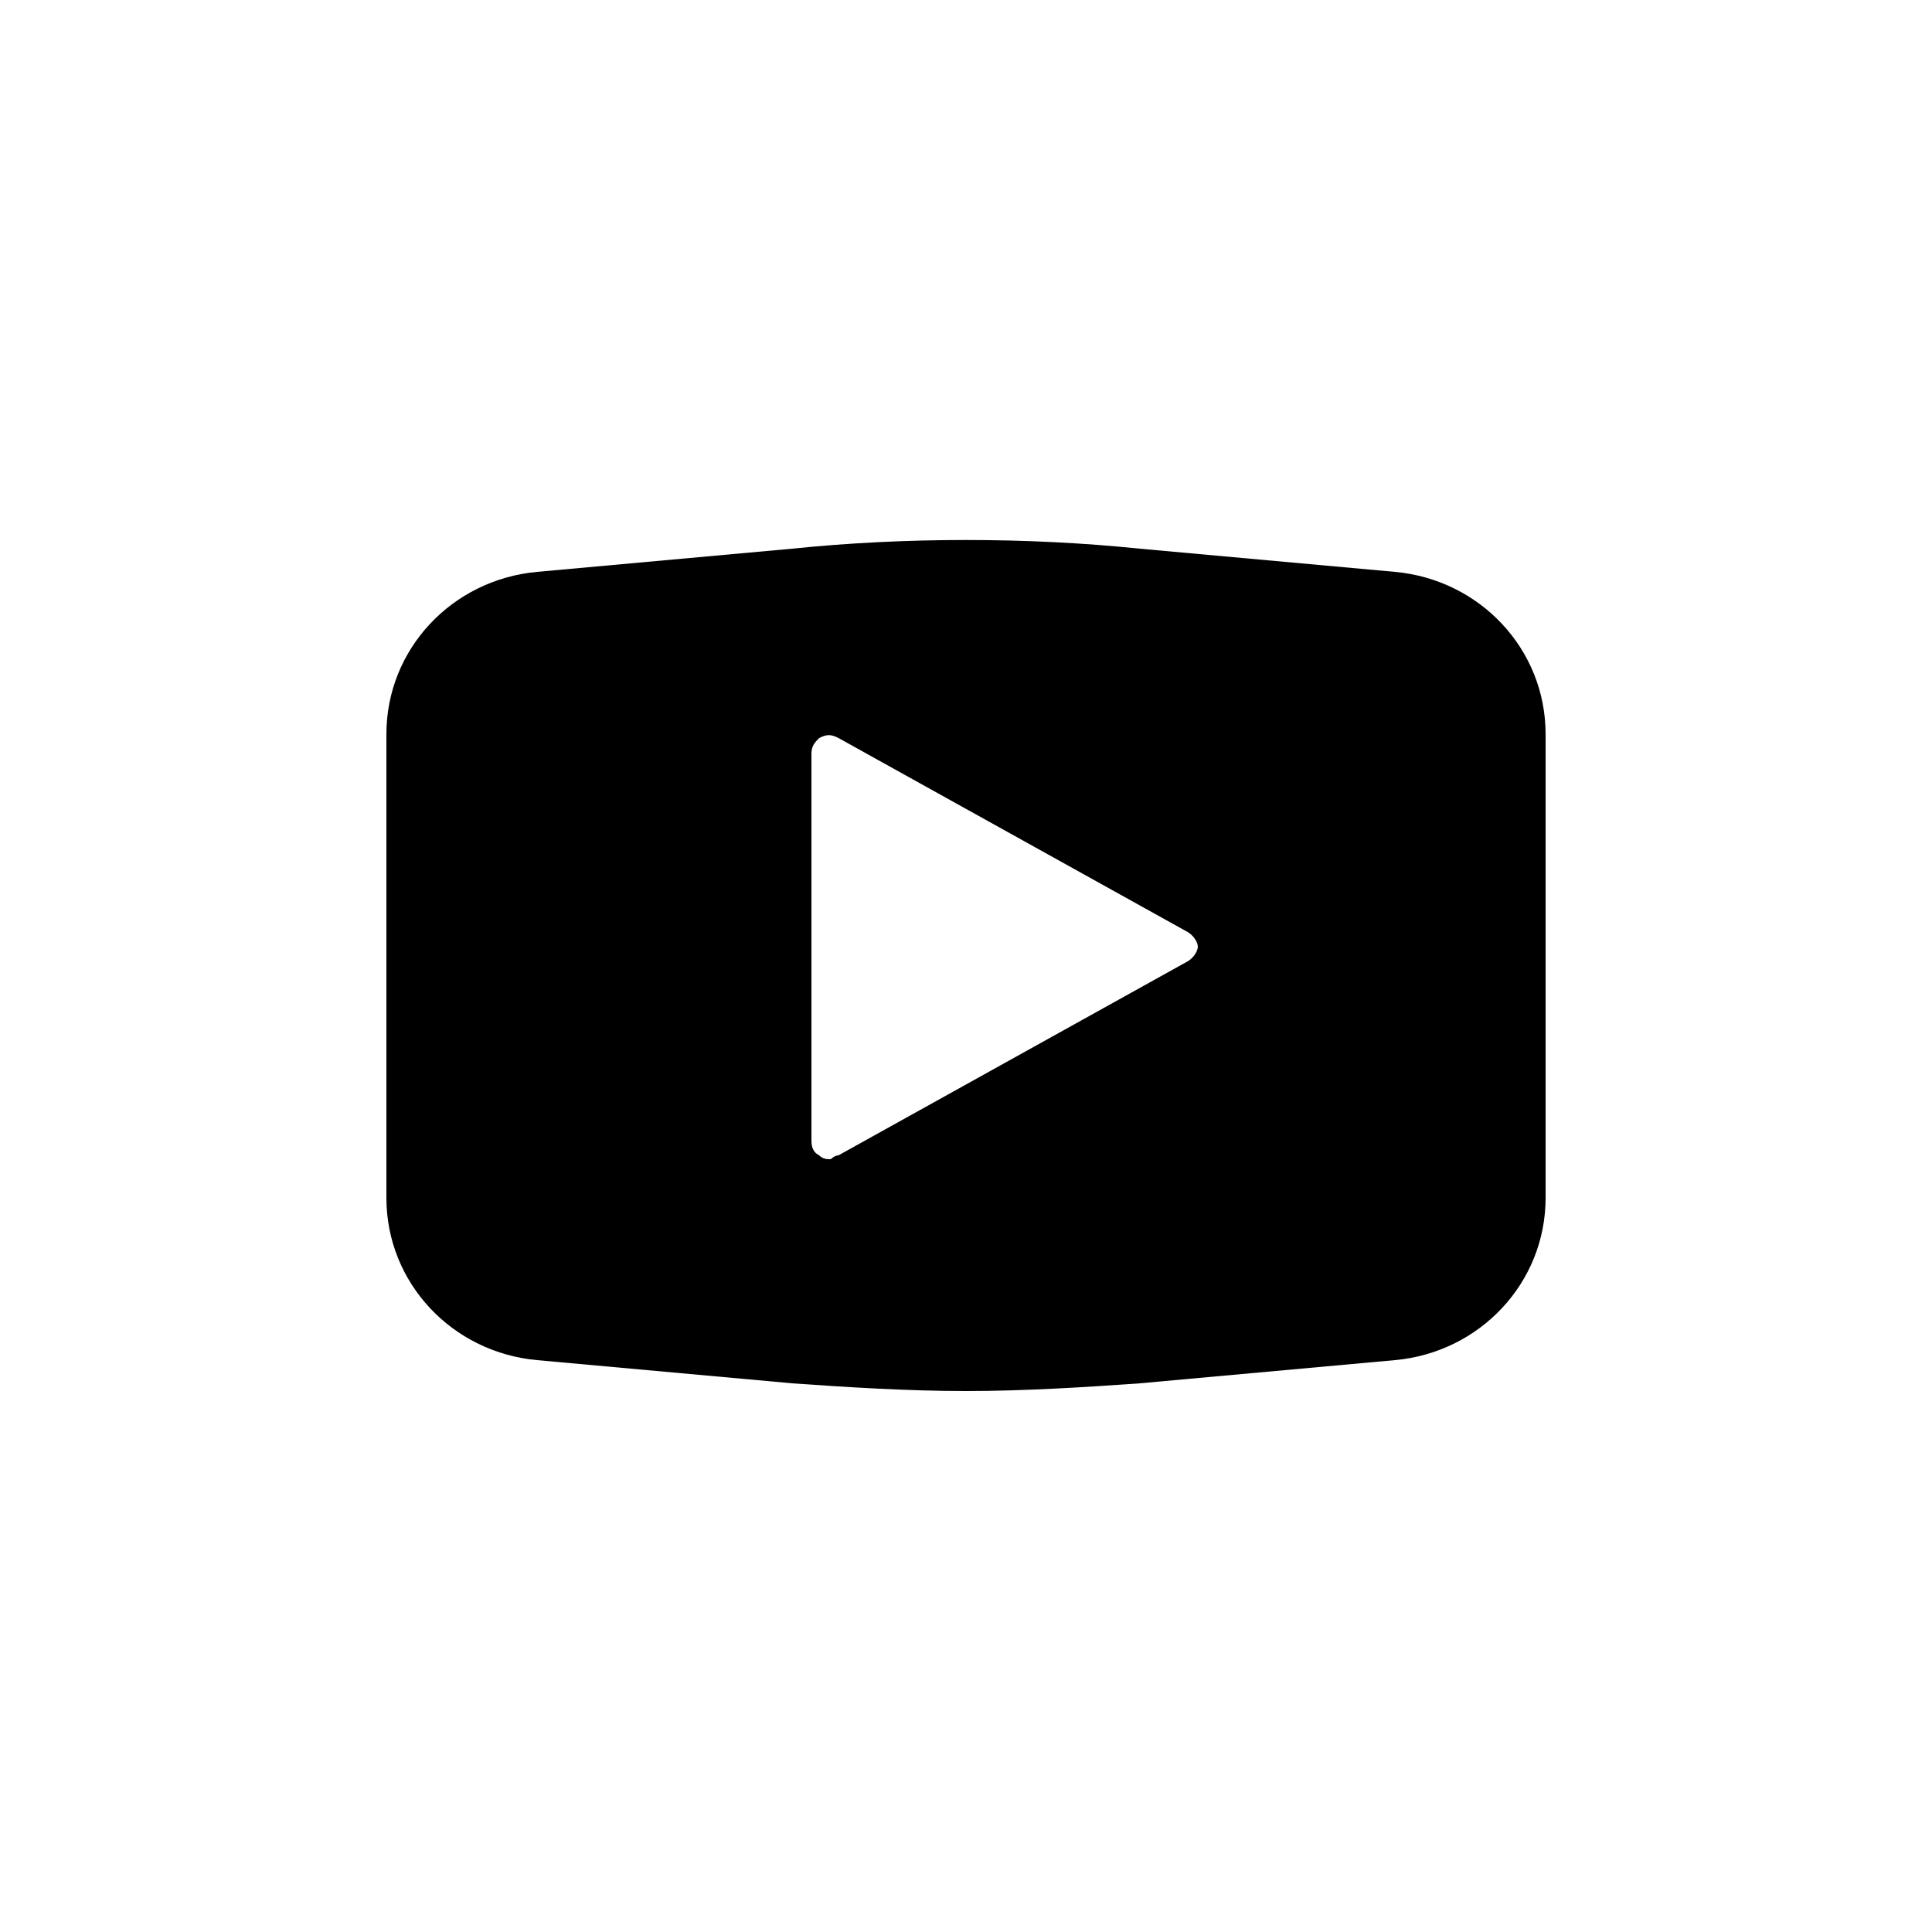
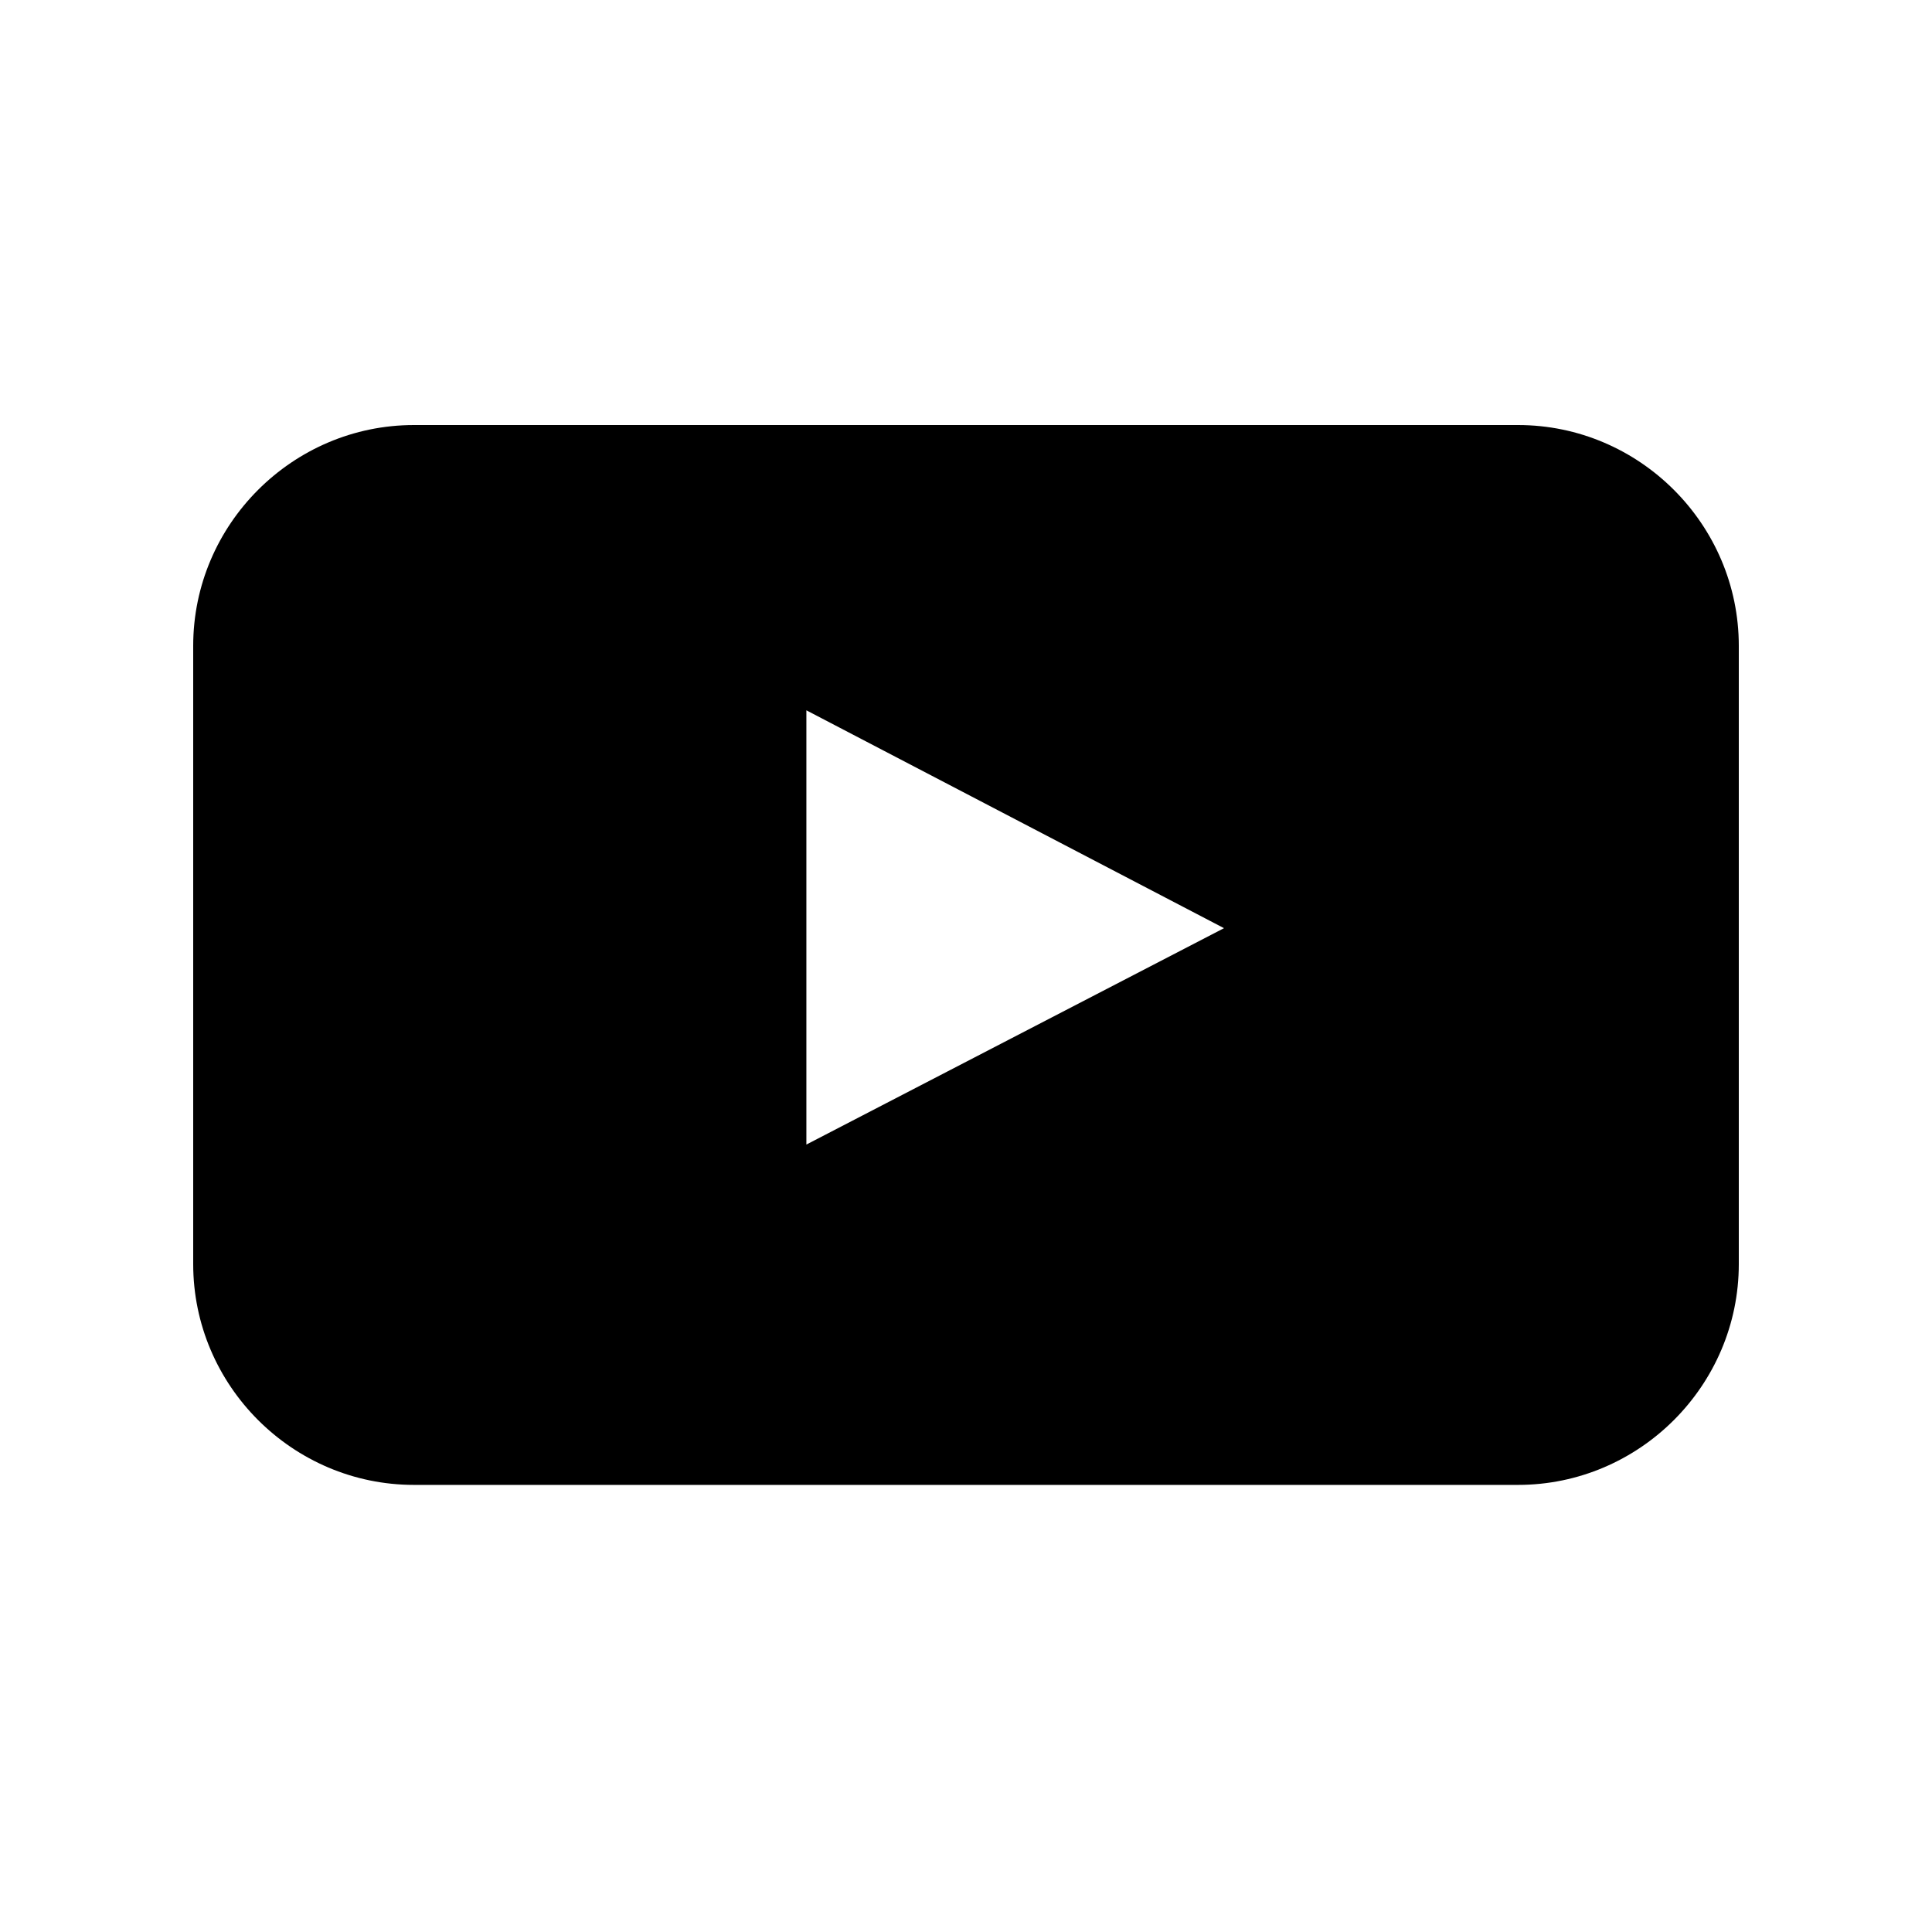
<svg xmlns="http://www.w3.org/2000/svg" width="50px" height="50px" viewBox="0 0 50 50" version="1.1">
  <defs />
  <g id="Page-1" stroke="none" stroke-width="1" fill="none" fill-rule="evenodd">
    <g id="icon-youtube" fill-rule="nonzero" fill="#000000">
-       <g id="YouTube-Icon" transform="translate(10, 13)">
-         <path d="M26.1,1.8 L19.5,1.2 C16.6,0.9 13.4,0.9 10.5,1.2 L3.9,1.8 C1.7,2 0,3.8 0,6 L0,18 C0,20.2 1.7,22 3.9,22.2 L10.5,22.8 C11.9,22.9 13.5,23 15,23 C16.5,23 18.1,22.9 19.5,22.8 L26.1,22.2 C28.3,22 30,20.2 30,18 L30,6 C30,3.8 28.3,2 26.1,1.8 L26.1,1.8 Z M20.7,11.9 L11.7,16.9 C11.6,16.9 11.5,17 11.5,17 C11.4,17 11.3,17 11.2,16.9 C11,16.8 11,16.6 11,16.5 L11,6.5 C11,6.3 11.1,6.2 11.2,6.1 C11.4,6 11.5,6 11.7,6.1 L20.7,11.1 C20.9,11.2 21,11.4 21,11.5 C21,11.6 20.9,11.8 20.7,11.9 Z" id="Shape" />
-       </g>
+       <path d="M45,32.714 C45,35.857 42.428,38.429 39.286,38.429 L10.714,38.429 C7.571,38.429 5,35.857 5,32.714 L5,16.714 C5,13.572 7.571,11 10.714,11 L39.286,11 C42.428,11 45,13.572 45,16.714 L45,32.714 L45,32.714 Z M20.869,29.621 L31.677,24.021 L20.869,18.383 L20.869,29.621 Z" id="shape" />
    </g>
  </g>
</svg>
